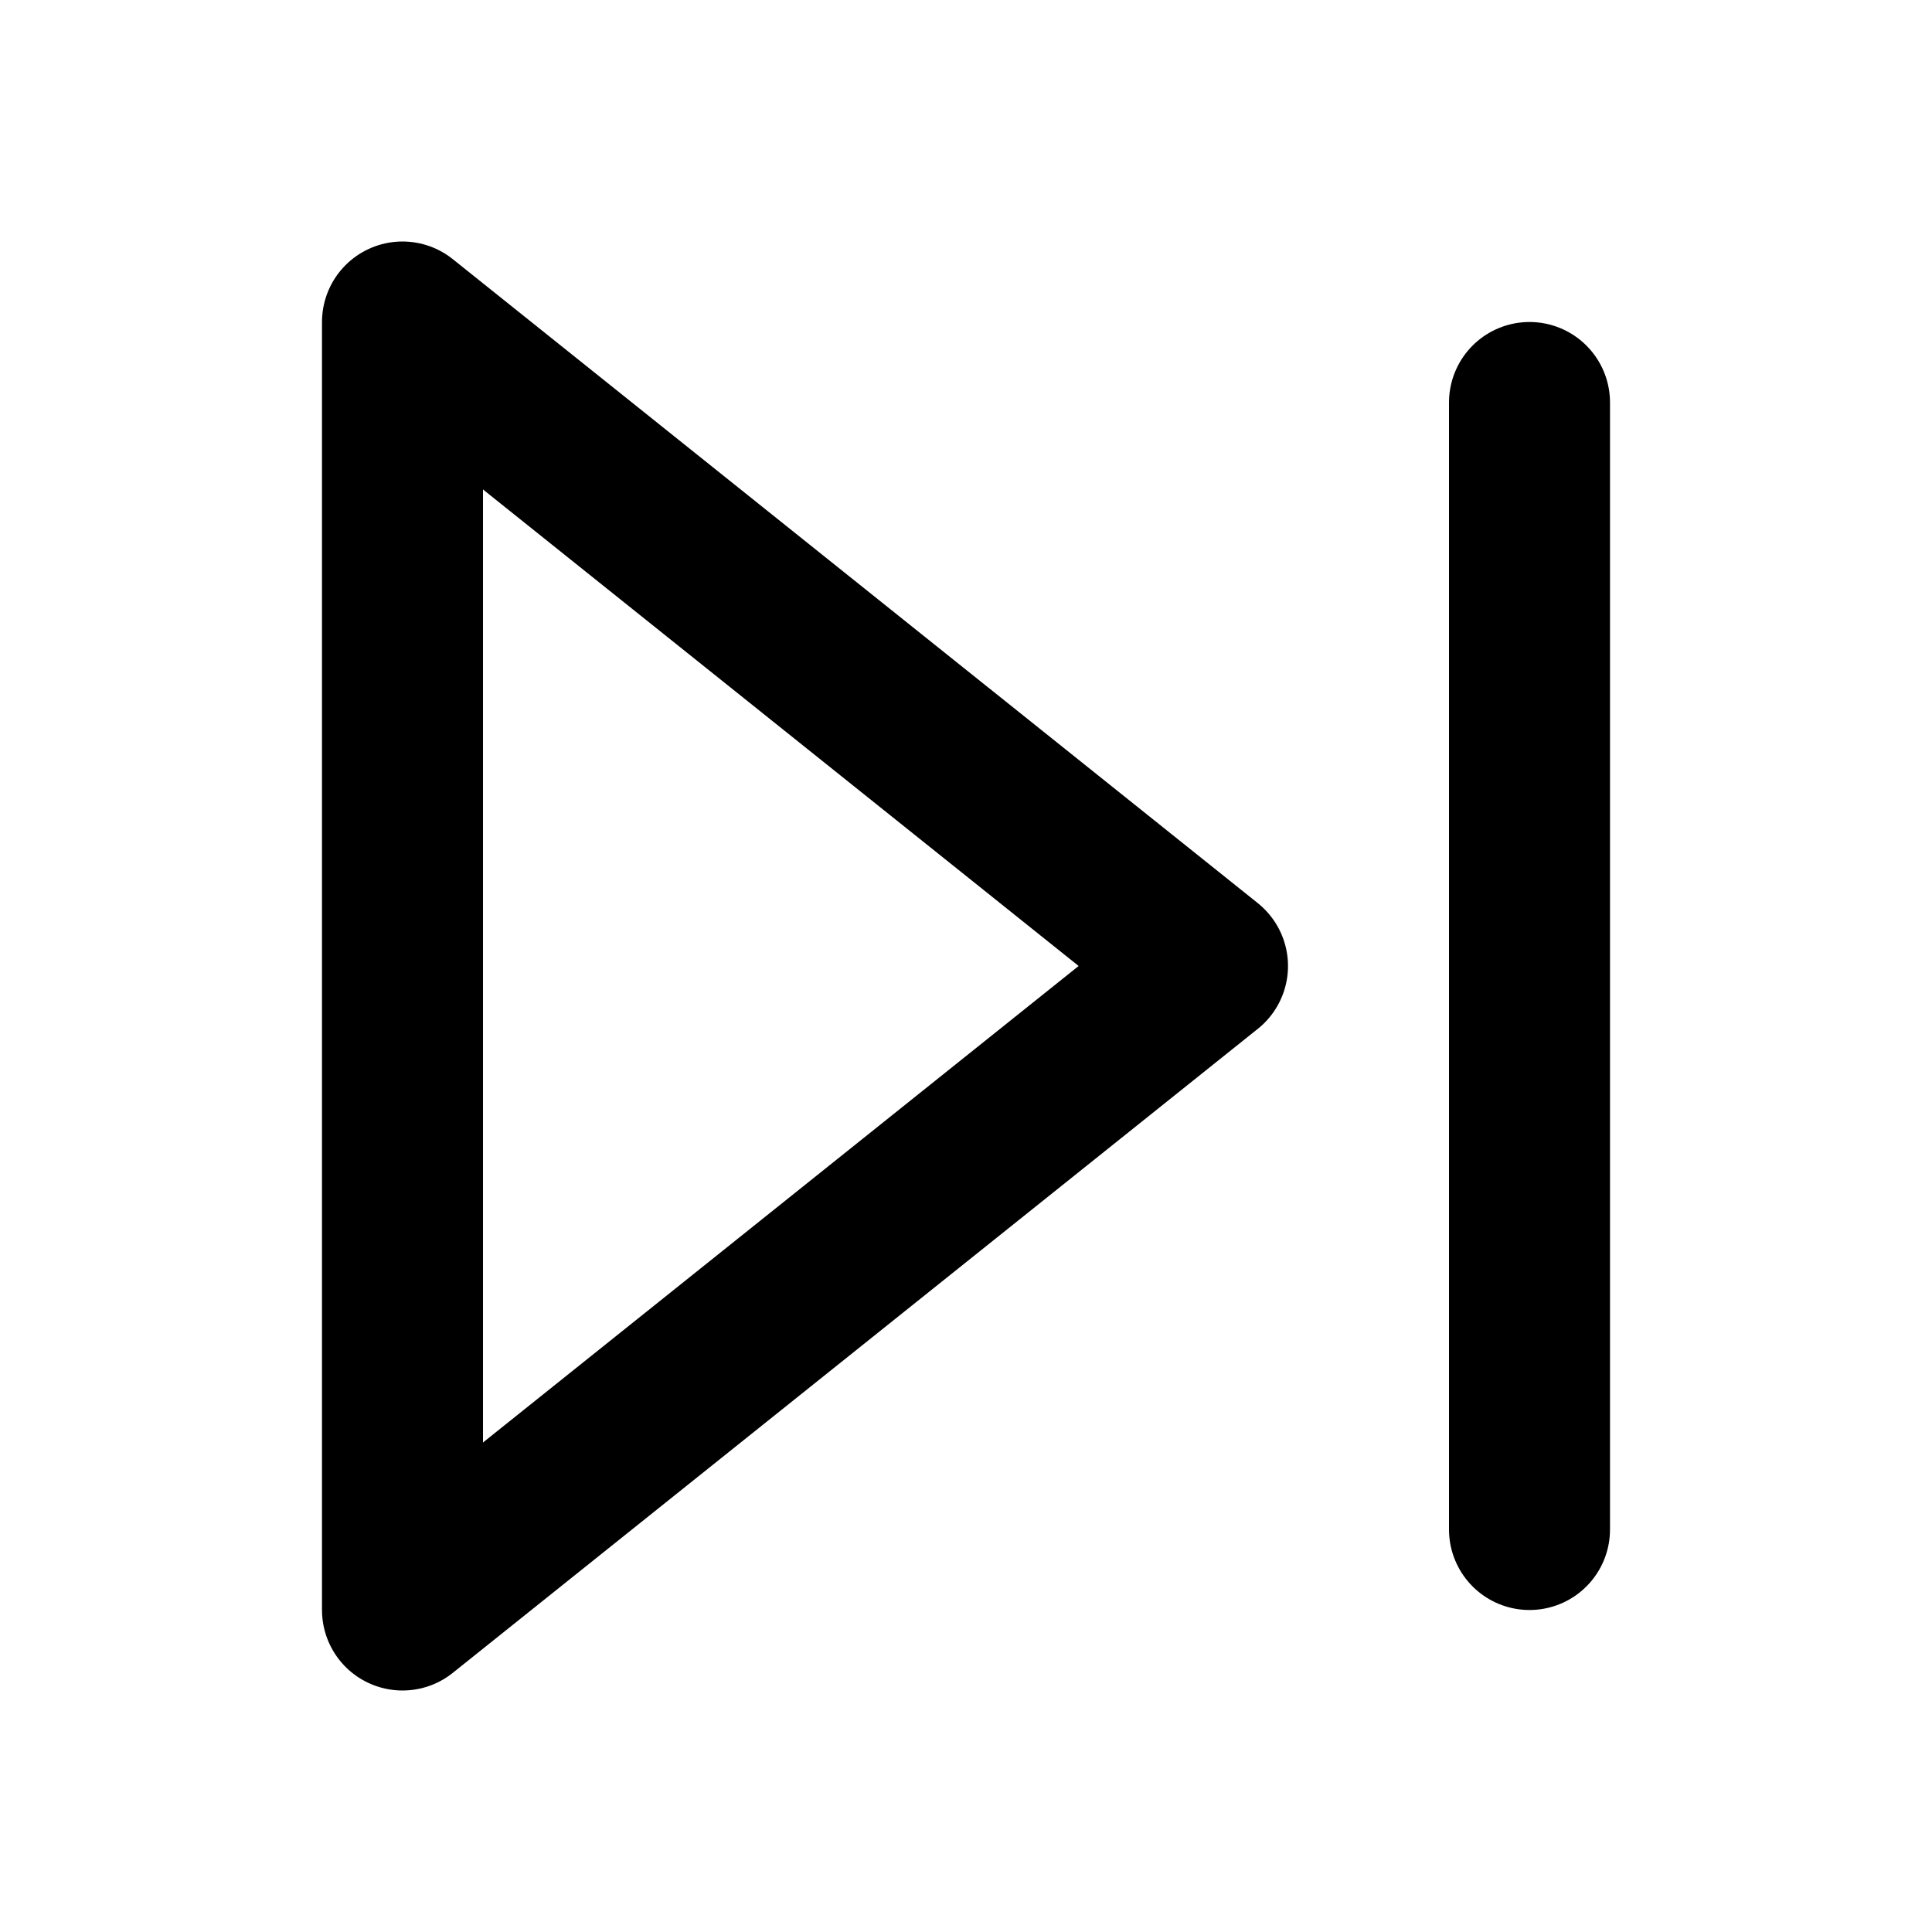
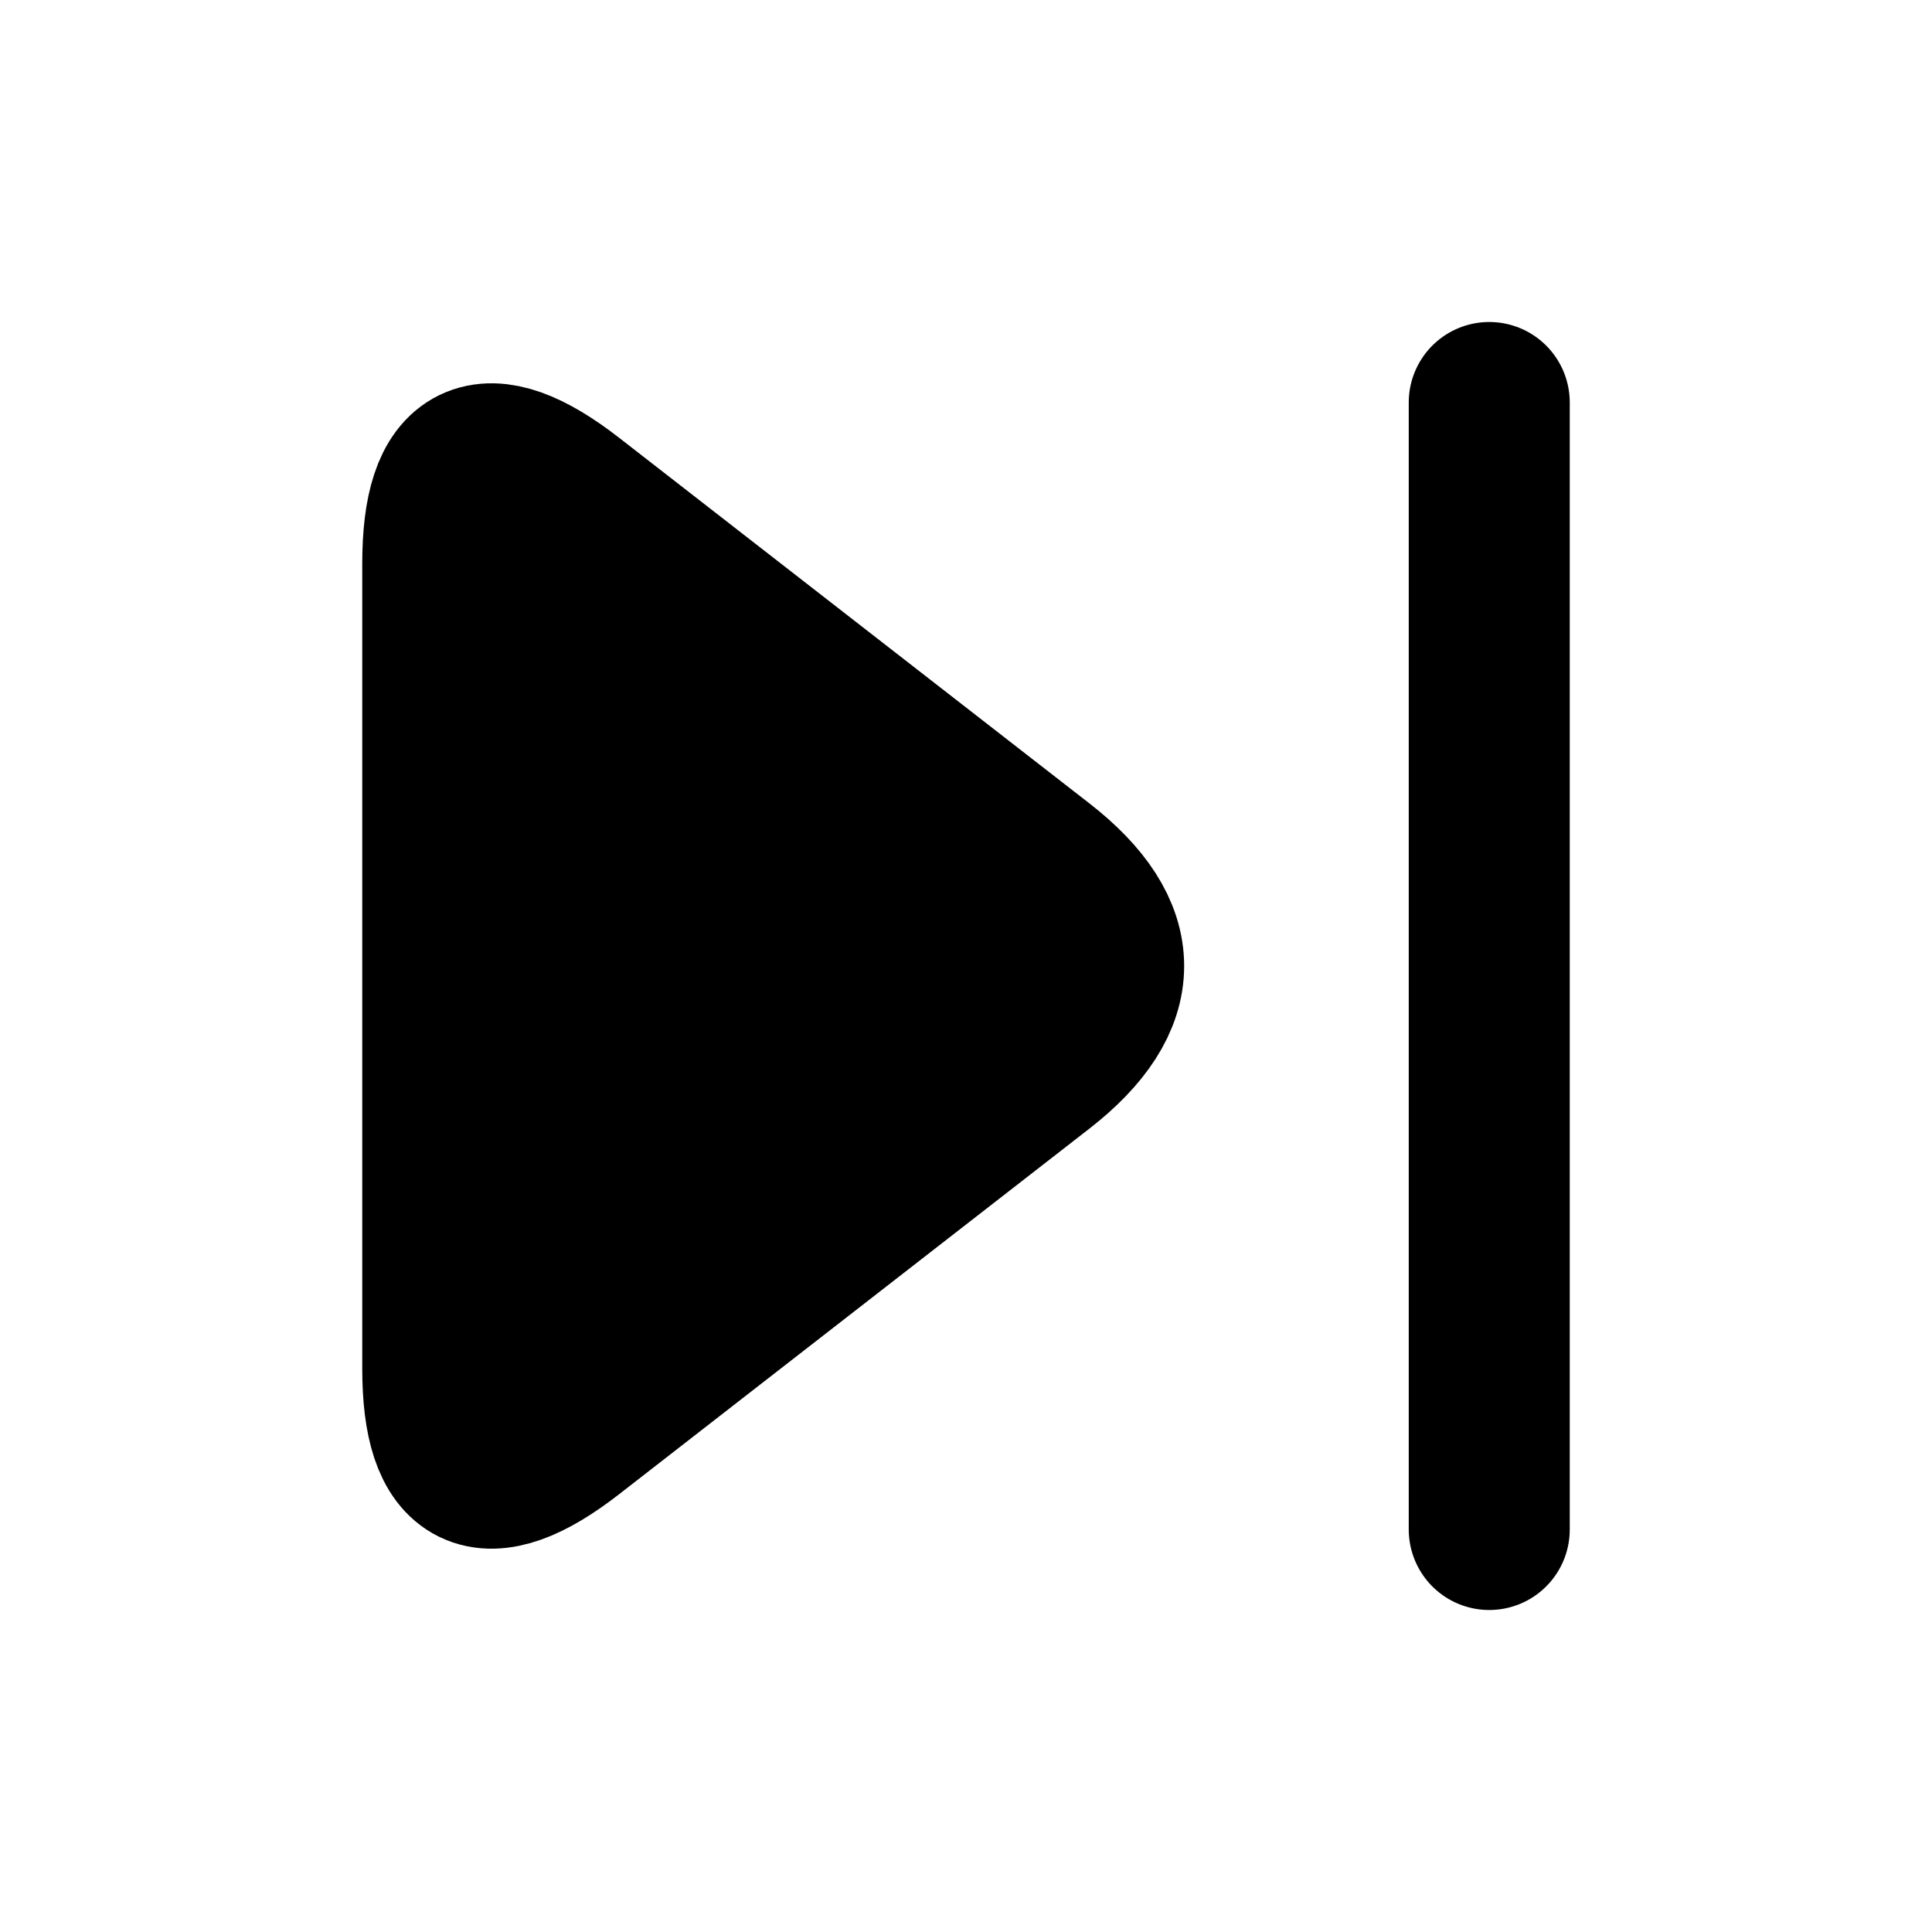
- <svg xmlns="http://www.w3.org/2000/svg" class="lucide lucide-skip-forward" width="24" height="24" viewBox="0 0 24 24" fill="none" stroke="currentColor" stroke-width="2" stroke-linecap="round" stroke-linejoin="round">
-   <polygon points="5 4 15 12 5 20 5 4" />
-   <line x1="19" x2="19" y1="5" y2="19" />
+ <svg xmlns="http://www.w3.org/2000/svg" width="24" height="24" viewBox="0 0 24 24" fill="none" stroke="currentColor" stroke-width="2" stroke-linecap="round" stroke-linejoin="round">
+   <path fill="currentColor" d="M7.08 6.23L12.92 10.77Q14.5 12 12.92 13.23L7.08 17.77Q5.5 19 5.5 17L5.5 7Q5.5 5 7.08 6.23Z" />
+   <path d="M18.5 5v14" />
</svg>
